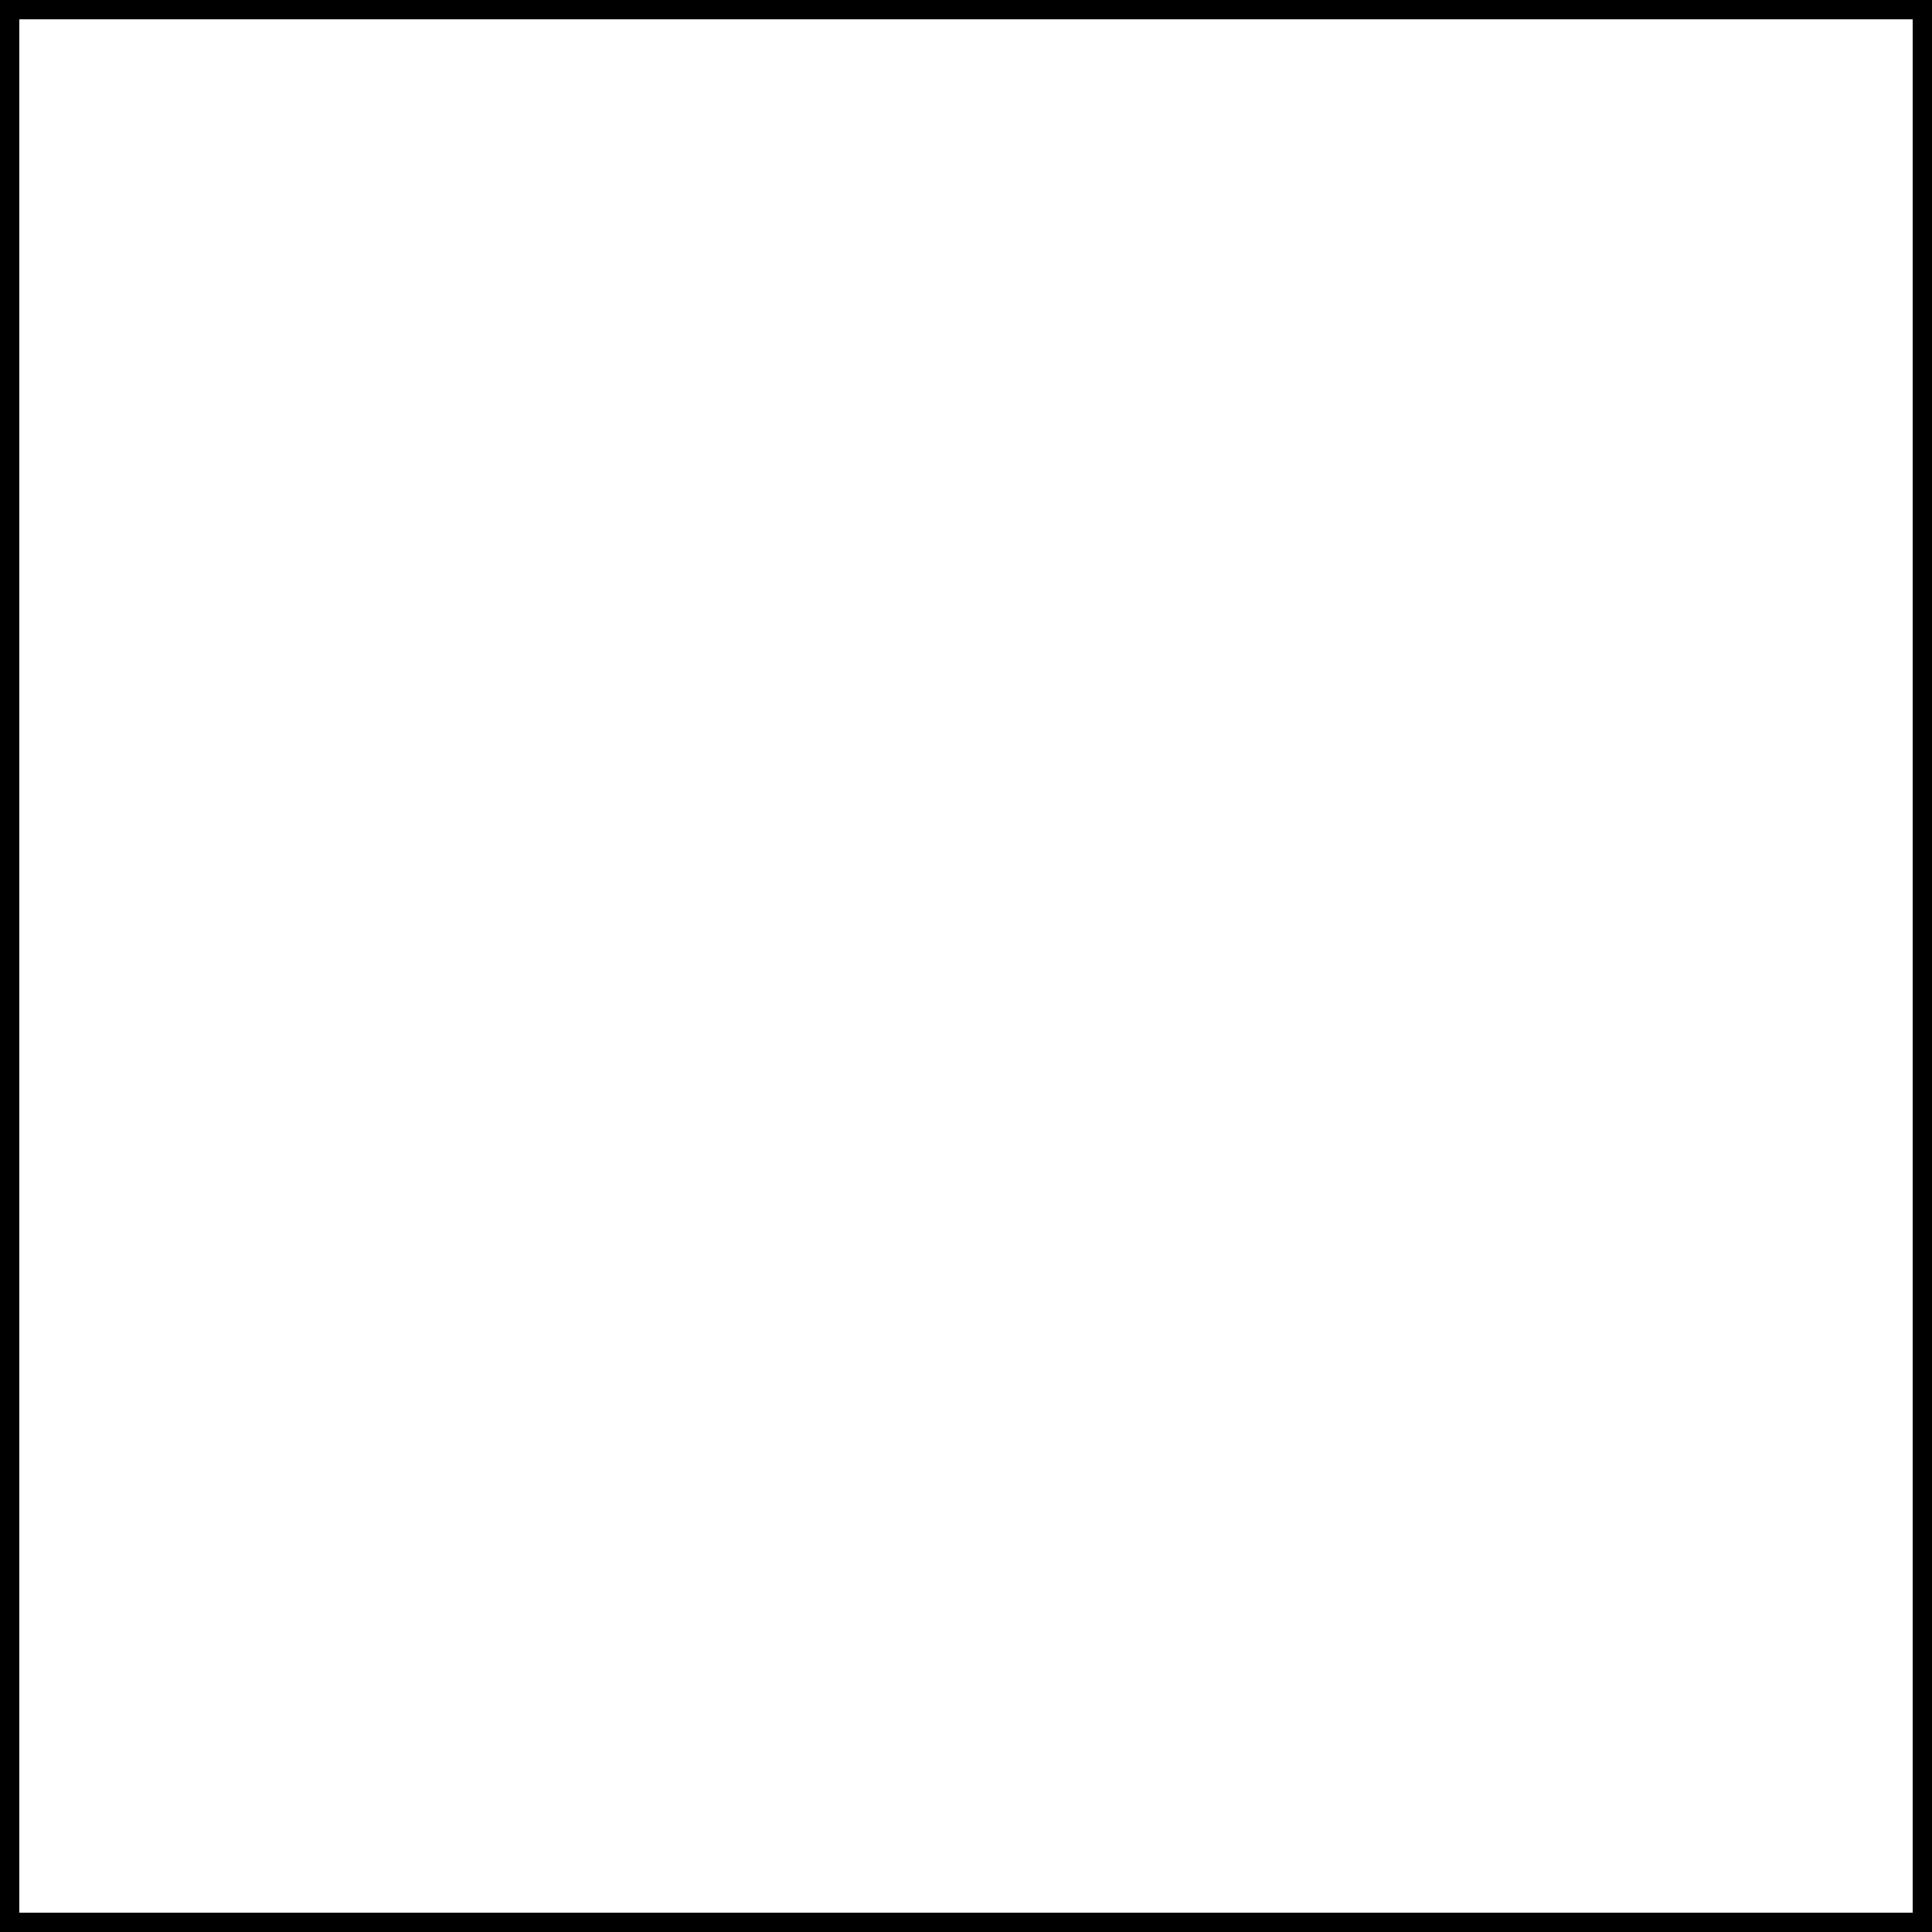
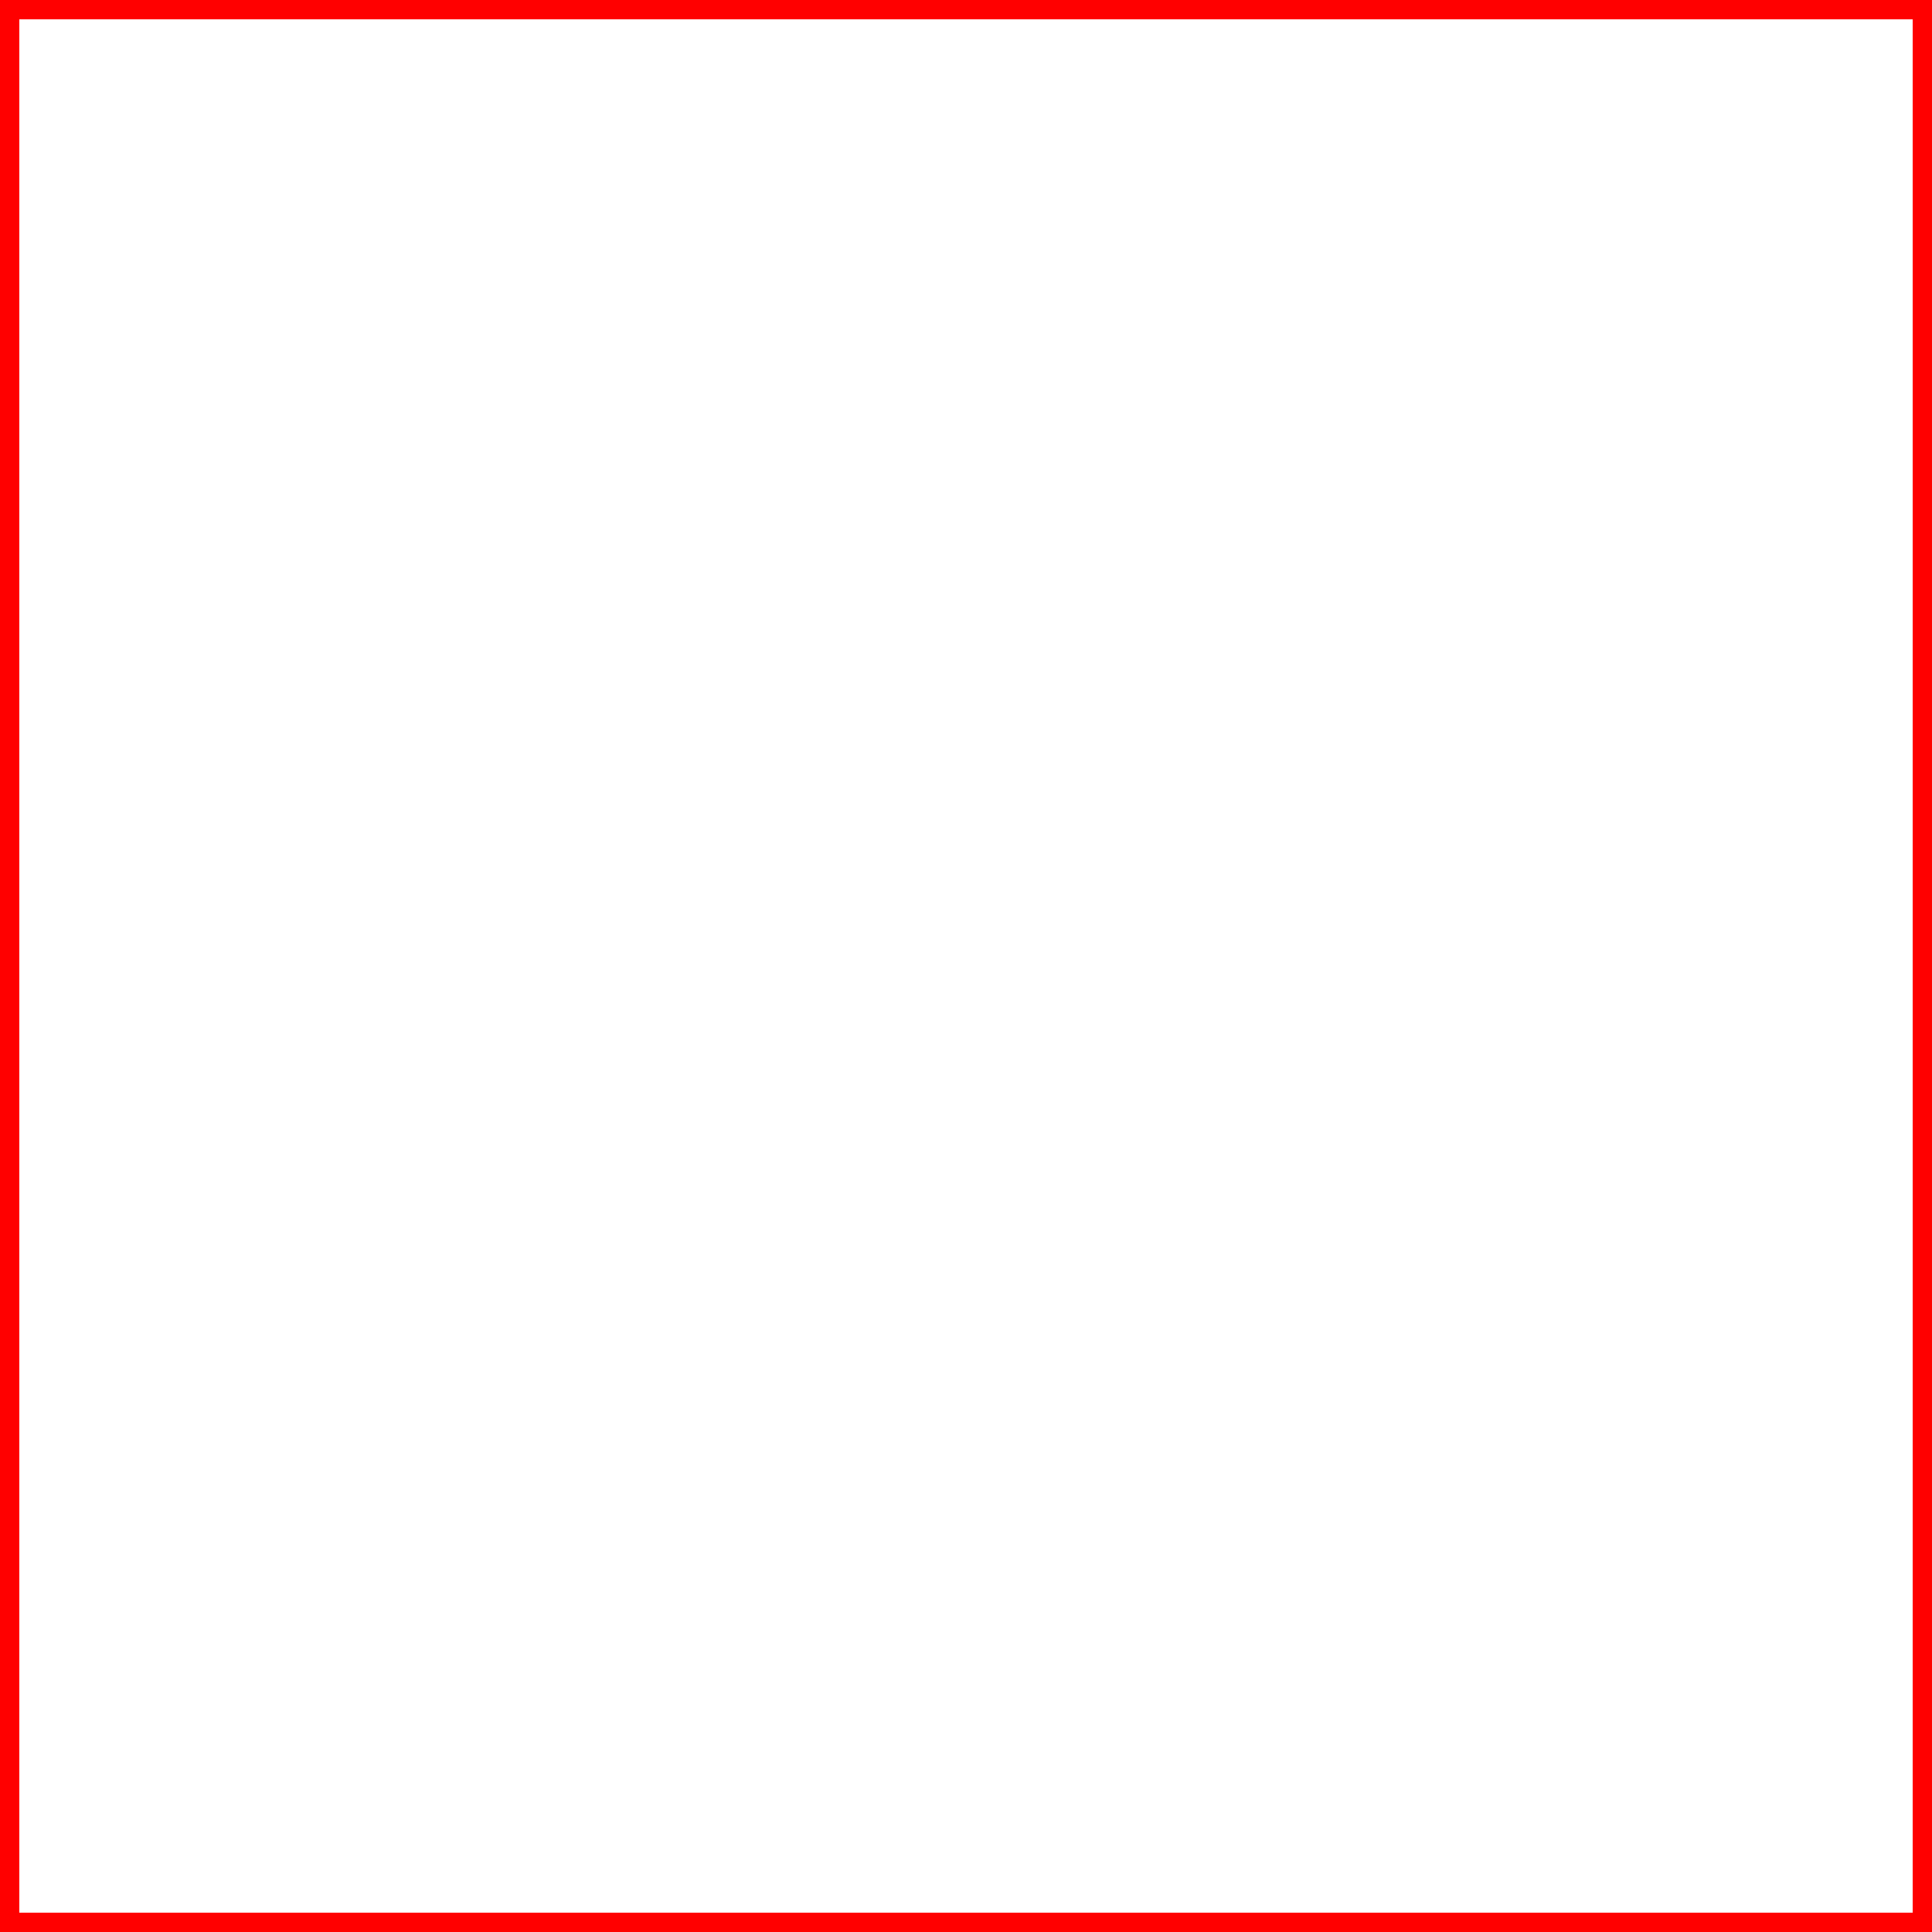
<svg xmlns="http://www.w3.org/2000/svg" viewBox="0 0 100 100" version="1.1" id="svg18">
  <defs id="defs22" />
-   <rect style="stroke-linecap:square;stroke-linejoin:miter;stroke-dashoffset:23.2;fill:none;stroke:#000000;stroke-opacity:1;stroke-width:2;stroke-dasharray:none" id="rect754" width="100" height="100" x="0" y="0" />
+   <rect style="stroke-linecap:square;stroke-linejoin:miter;stroke-dashoffset:23.2;fill:none;stroke:#ff0000;stroke-opacity:1;stroke-width:2;stroke-dasharray:none" id="rect754" width="100" height="100" x="0" y="0" />
</svg>
